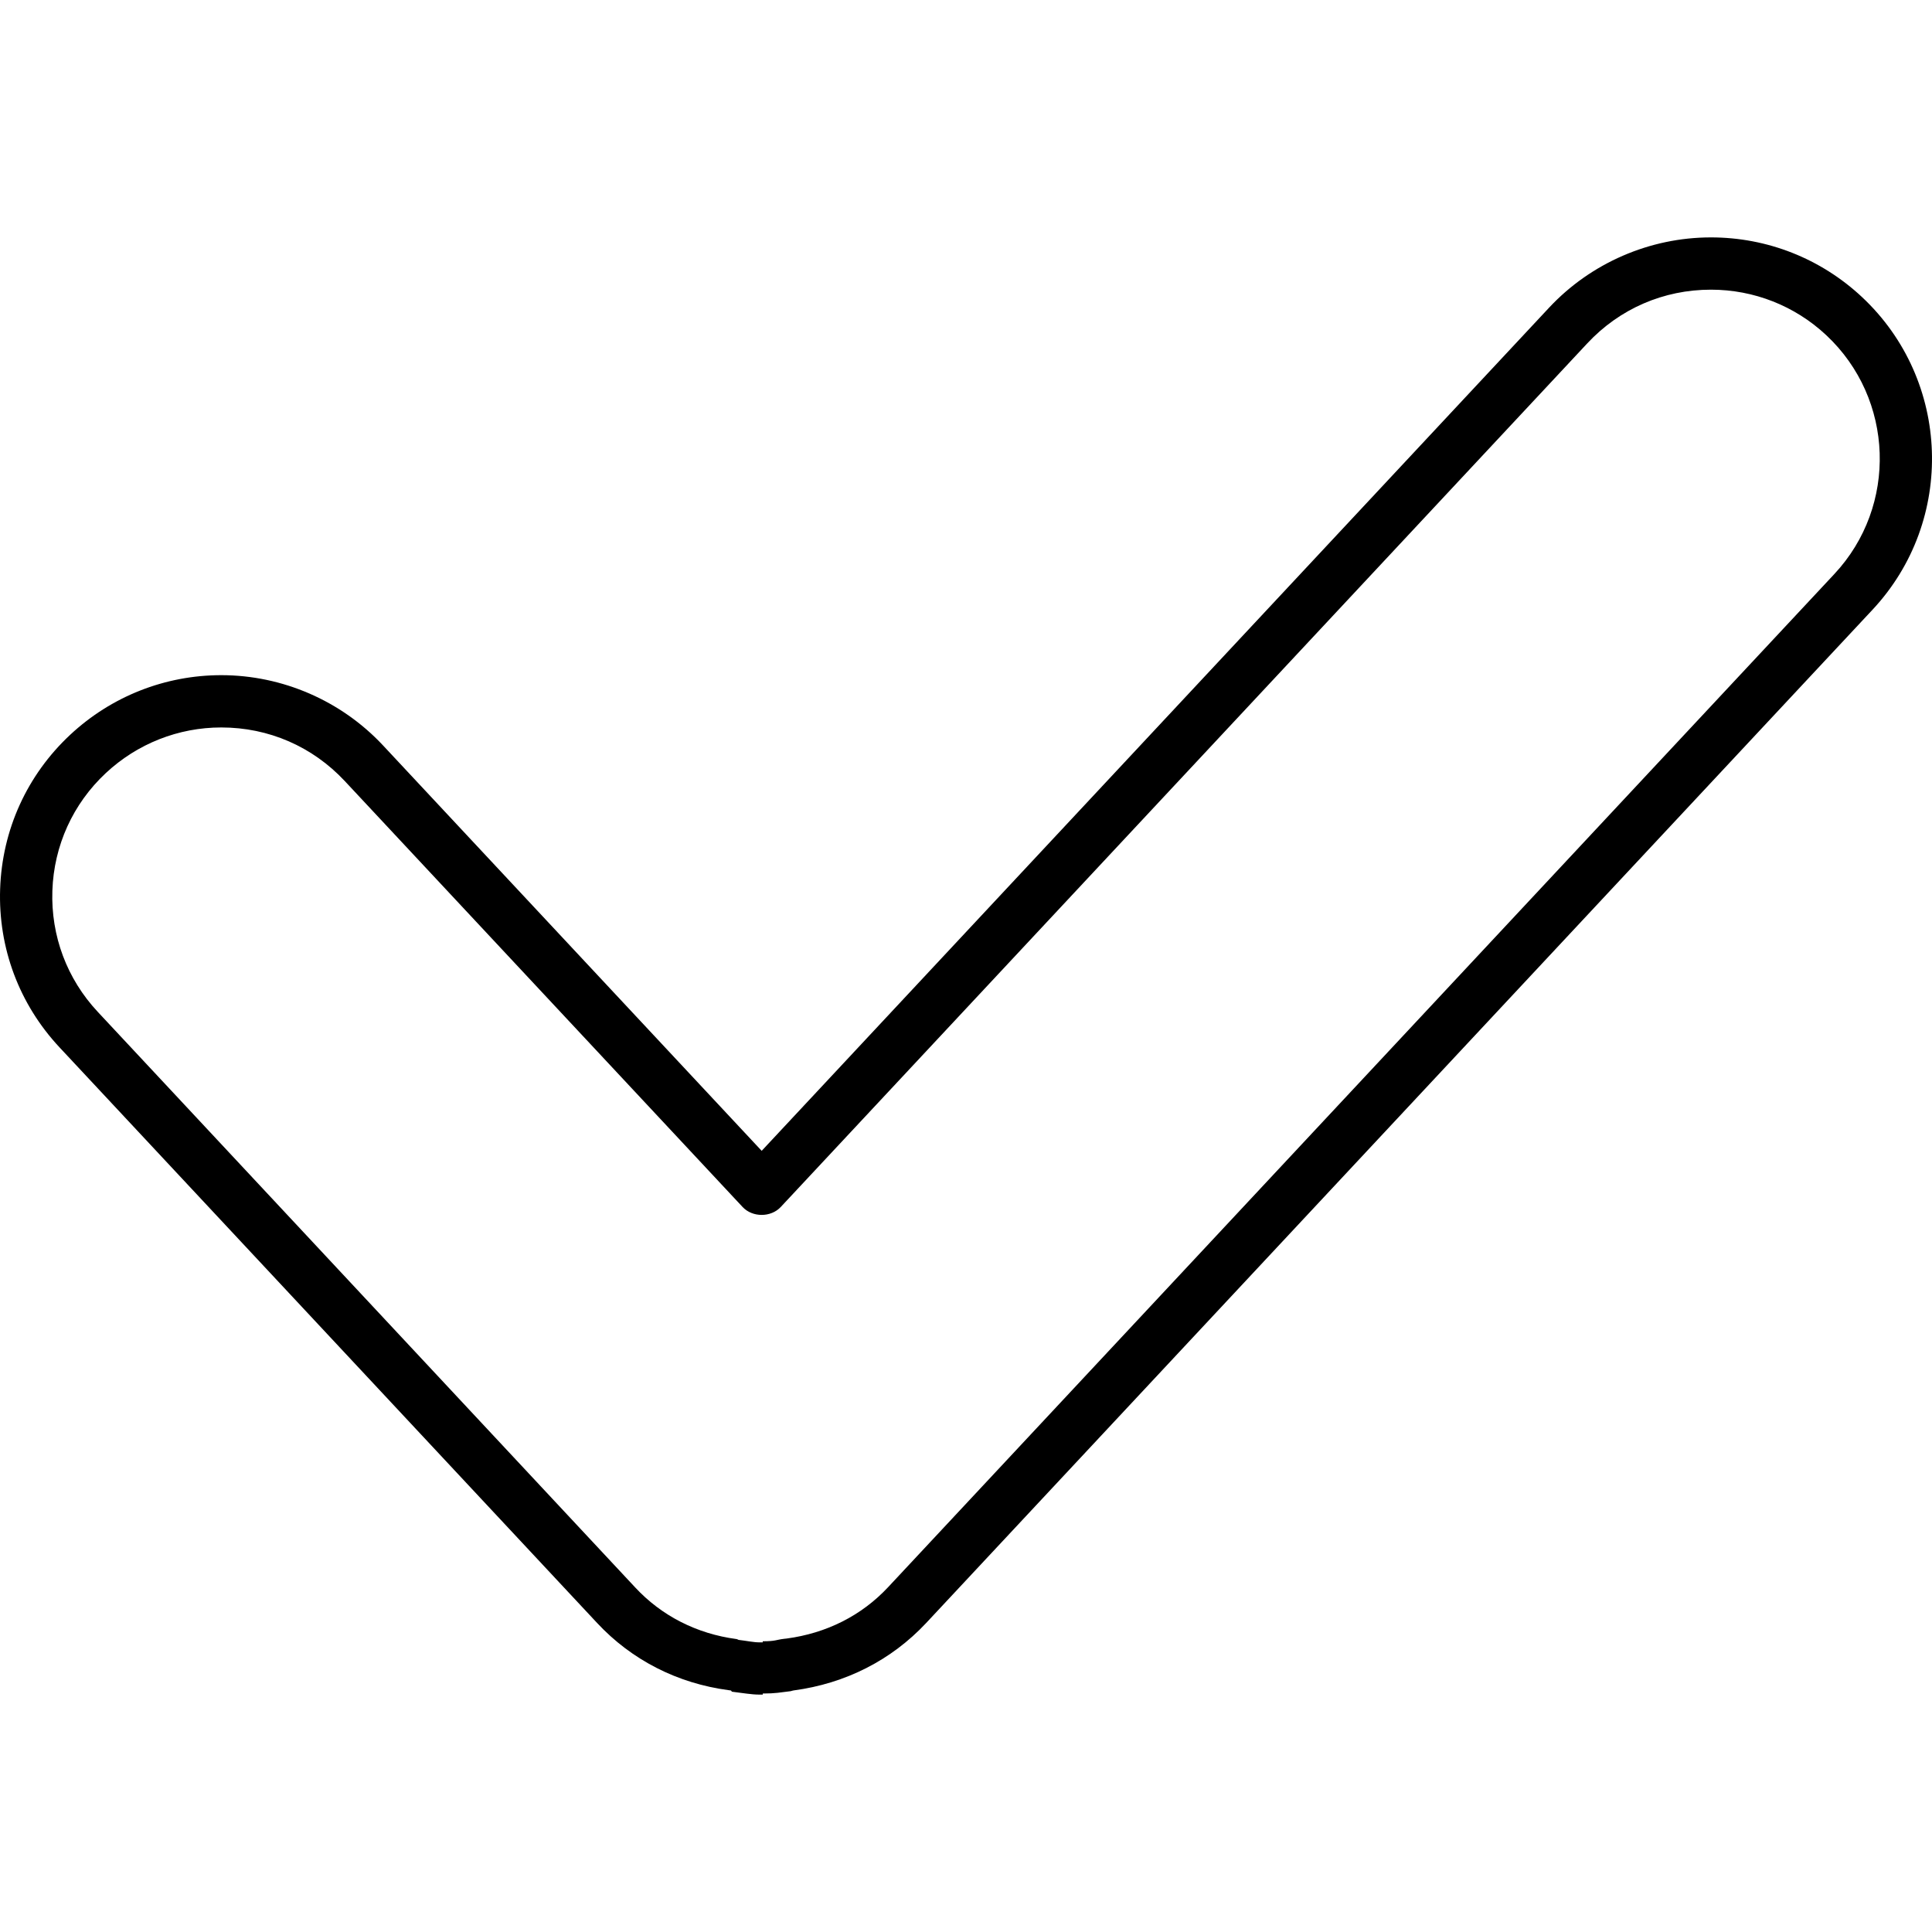
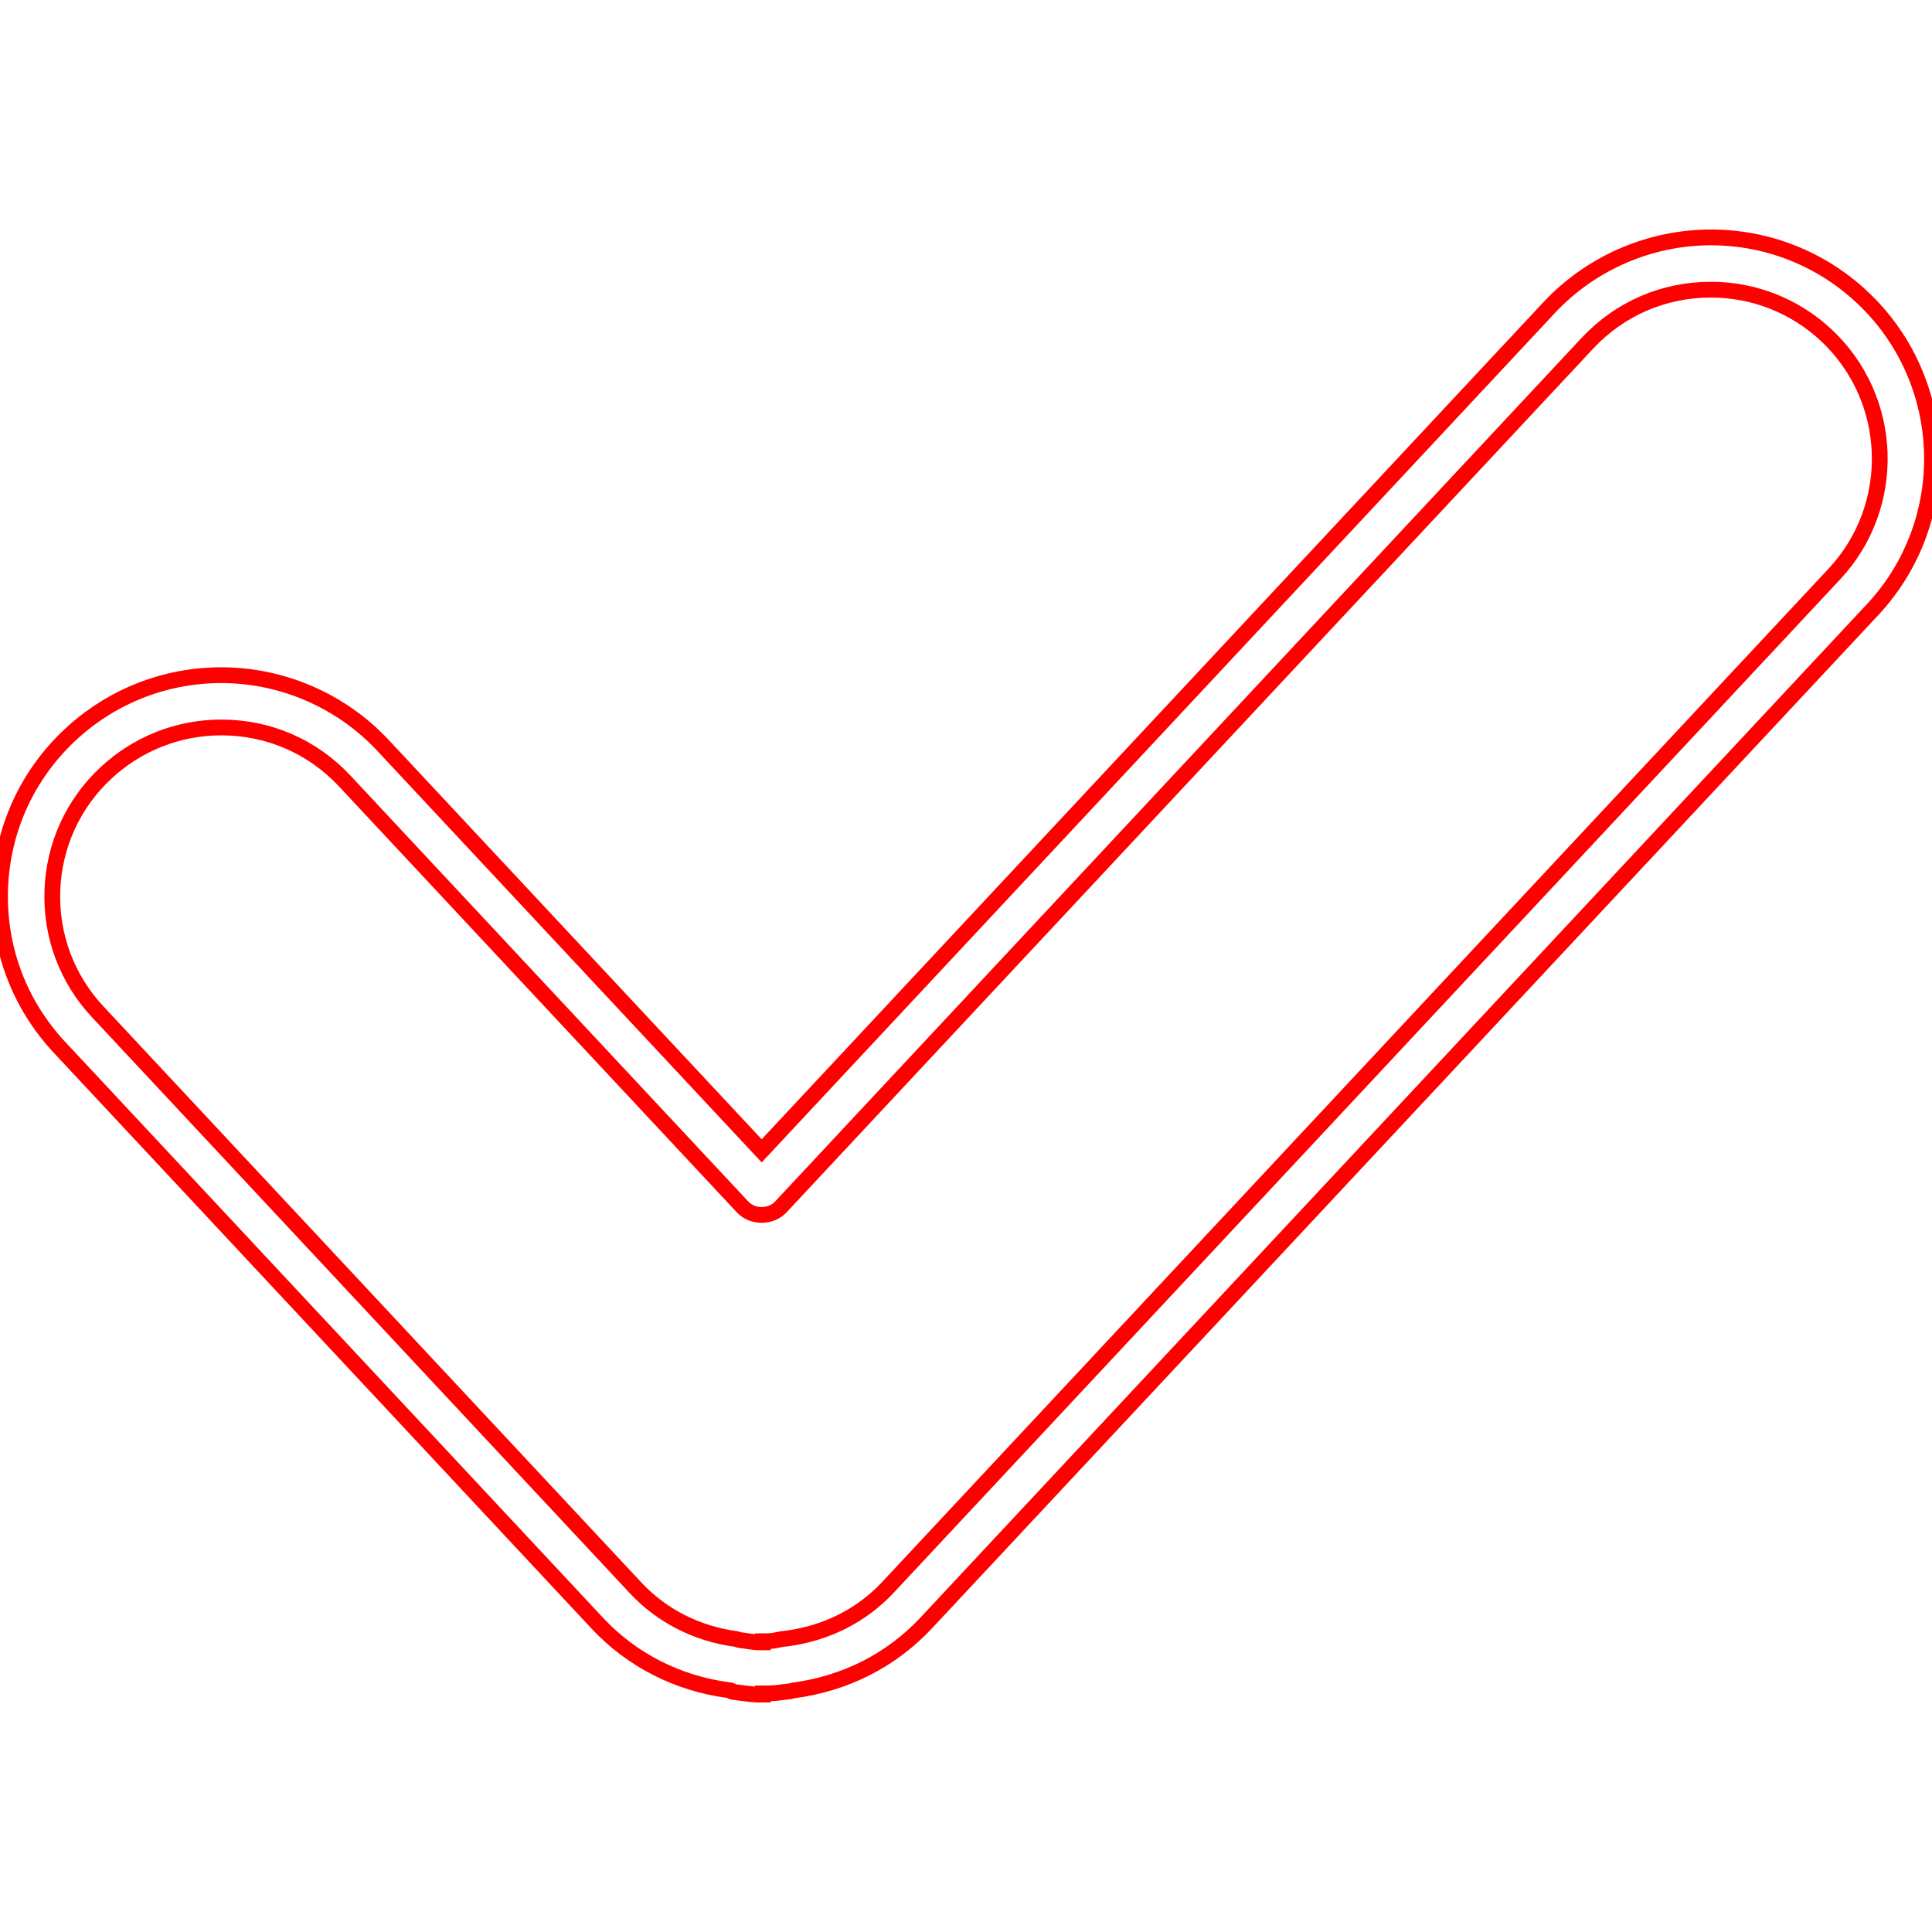
- <svg xmlns="http://www.w3.org/2000/svg" version="1.1" id="Capa_1" x="0px" y="0px" width="612.002px" height="612.002px" viewBox="0 0 612.002 612.002" style="enable-background:new 0 0 612.002 612.002;" xml:space="preserve">
+ <svg xmlns="http://www.w3.org/2000/svg" version="1.1" id="Capa_1" x="0px" y="0px" width="612.002px" height="612.002px" viewBox="0 0 612.002 612.002" style="fill:none; stroke:red; stroke-width:5px" xml:space="preserve">
  <g>
    <path d="M589.794,94.066c-13.016-12.167-30.001-18.865-47.819-18.865c-19.357,0-38.037,8.106-51.255,22.244L241.278,364.551   l-119.952-128.43c-13.202-14.137-31.873-22.247-51.222-22.247c-17.822,0-34.824,6.71-47.877,18.89   C8.553,245.531,0.675,262.868,0.042,281.584c-0.638,18.716,6.052,36.55,18.832,50.212l170.255,182.297   c10.979,11.787,25.51,19.168,41.704,21.309c0.22,0.037,0.439,0.066,0.684,0.09c0.124,0.021,0.248,0.381,0.368,0.395   c3.354,0.393,6.11,0.914,8.686,0.914h0.575h0.477v-0.344c4.14,0,5.46-0.348,8.858-0.744c0.129-0.018,0.349-0.117,0.48-0.137   c0.129-0.018,0.364-0.084,0.41-0.092c16.451-2.182,30.99-9.584,42.011-21.365L593.16,193.141   C619.539,164.92,618.04,120.466,589.794,94.066z M581.067,181.835L281.302,502.797c-8.366,8.949-19.457,14.568-32.171,16.252   c-0.115,0.018-0.476,0.037-0.658,0.066c-2.699,0.314-2.715,0.795-6.855,0.795v0.344h-0.472h-0.571   c-1.896,0-3.925-0.477-6.562-0.777c-0.207-0.033-0.431-0.236-0.688-0.266c-12.655-1.676-23.746-7.373-32.083-16.324L30.97,320.531   c-9.758-10.436-14.866-24.072-14.382-38.363c0.484-14.291,6.5-27.542,16.94-37.287c9.973-9.307,22.964-14.444,36.576-14.444   c14.995,0,28.888,6.032,39.122,16.99l126,134.905c3.13,3.357,8.971,3.354,12.101,0l255.49-273.578   c10.241-10.962,24.151-16.994,39.158-16.994c13.607,0,26.574,5.113,36.514,14.398C600.061,126.328,601.22,160.275,581.067,181.835z   " />
  </g>
-   <g>
- </g>
-   <g>
- </g>
-   <g>
- </g>
-   <g>
- </g>
-   <g>
- </g>
-   <g>
- </g>
-   <g>
- </g>
-   <g>
- </g>
-   <g>
- </g>
-   <g>
- </g>
-   <g>
- </g>
-   <g>
- </g>
-   <g>
- </g>
-   <g>
- </g>
-   <g>
- </g>
</svg>
